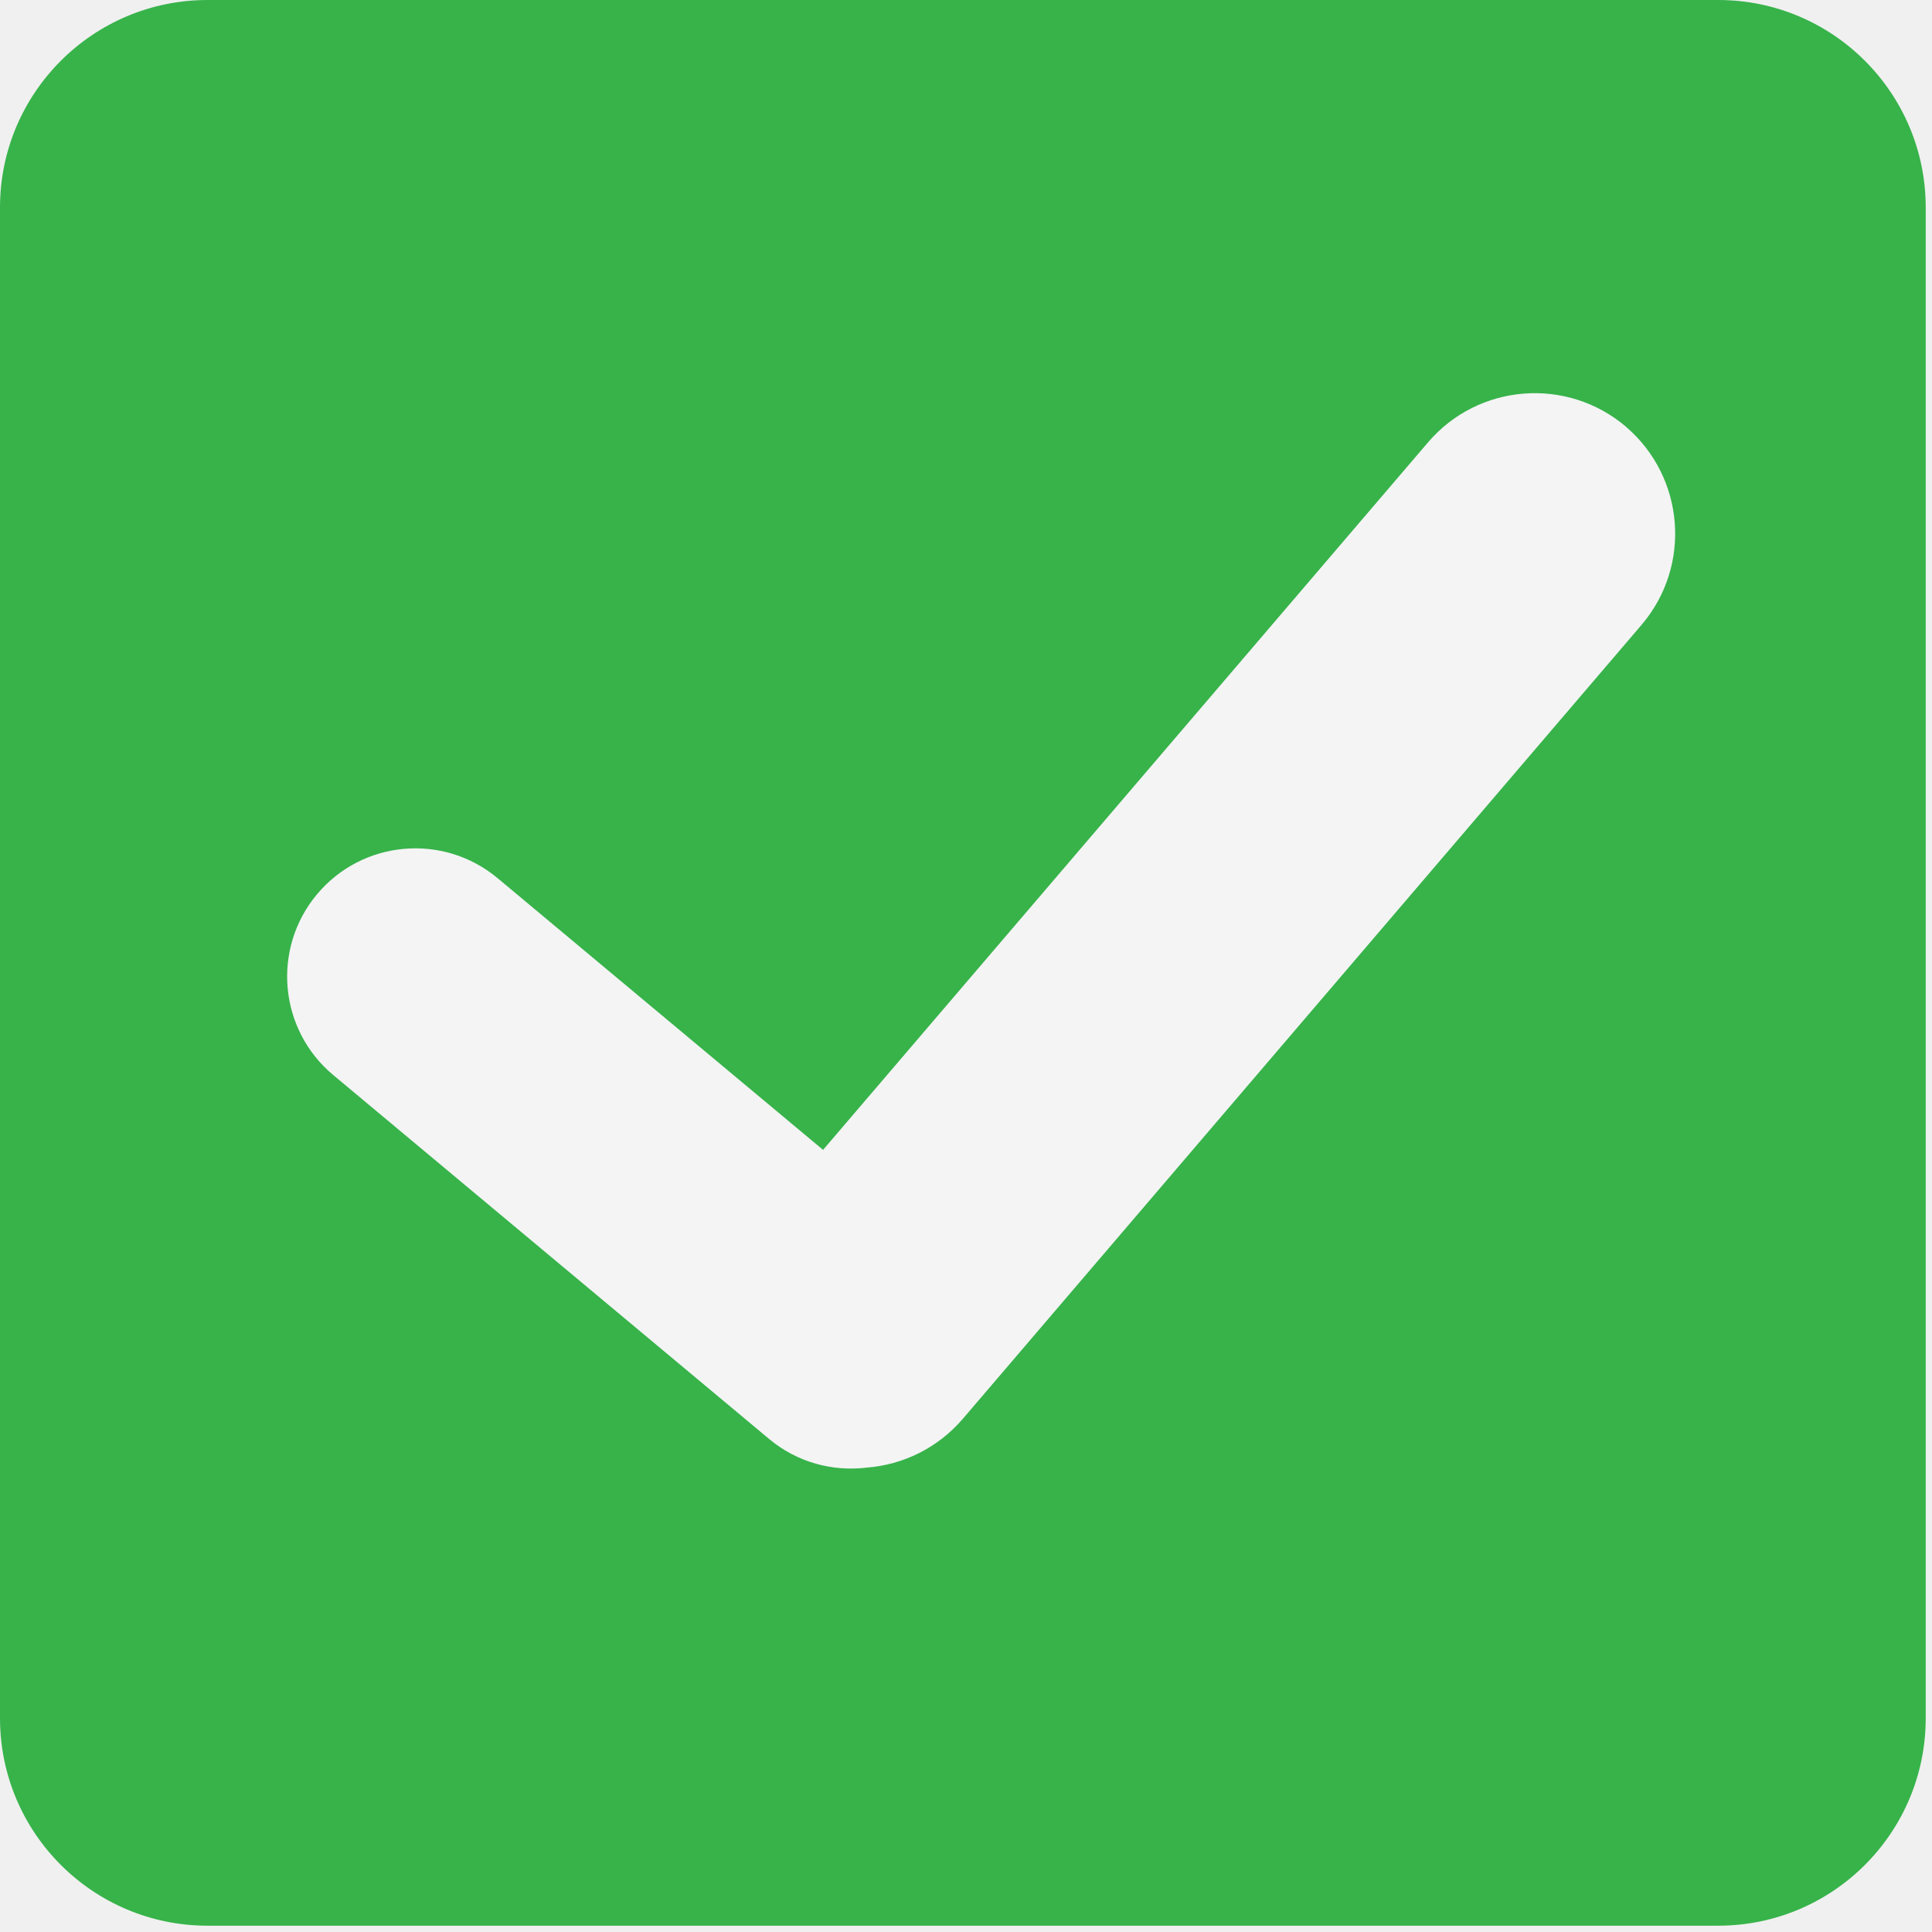
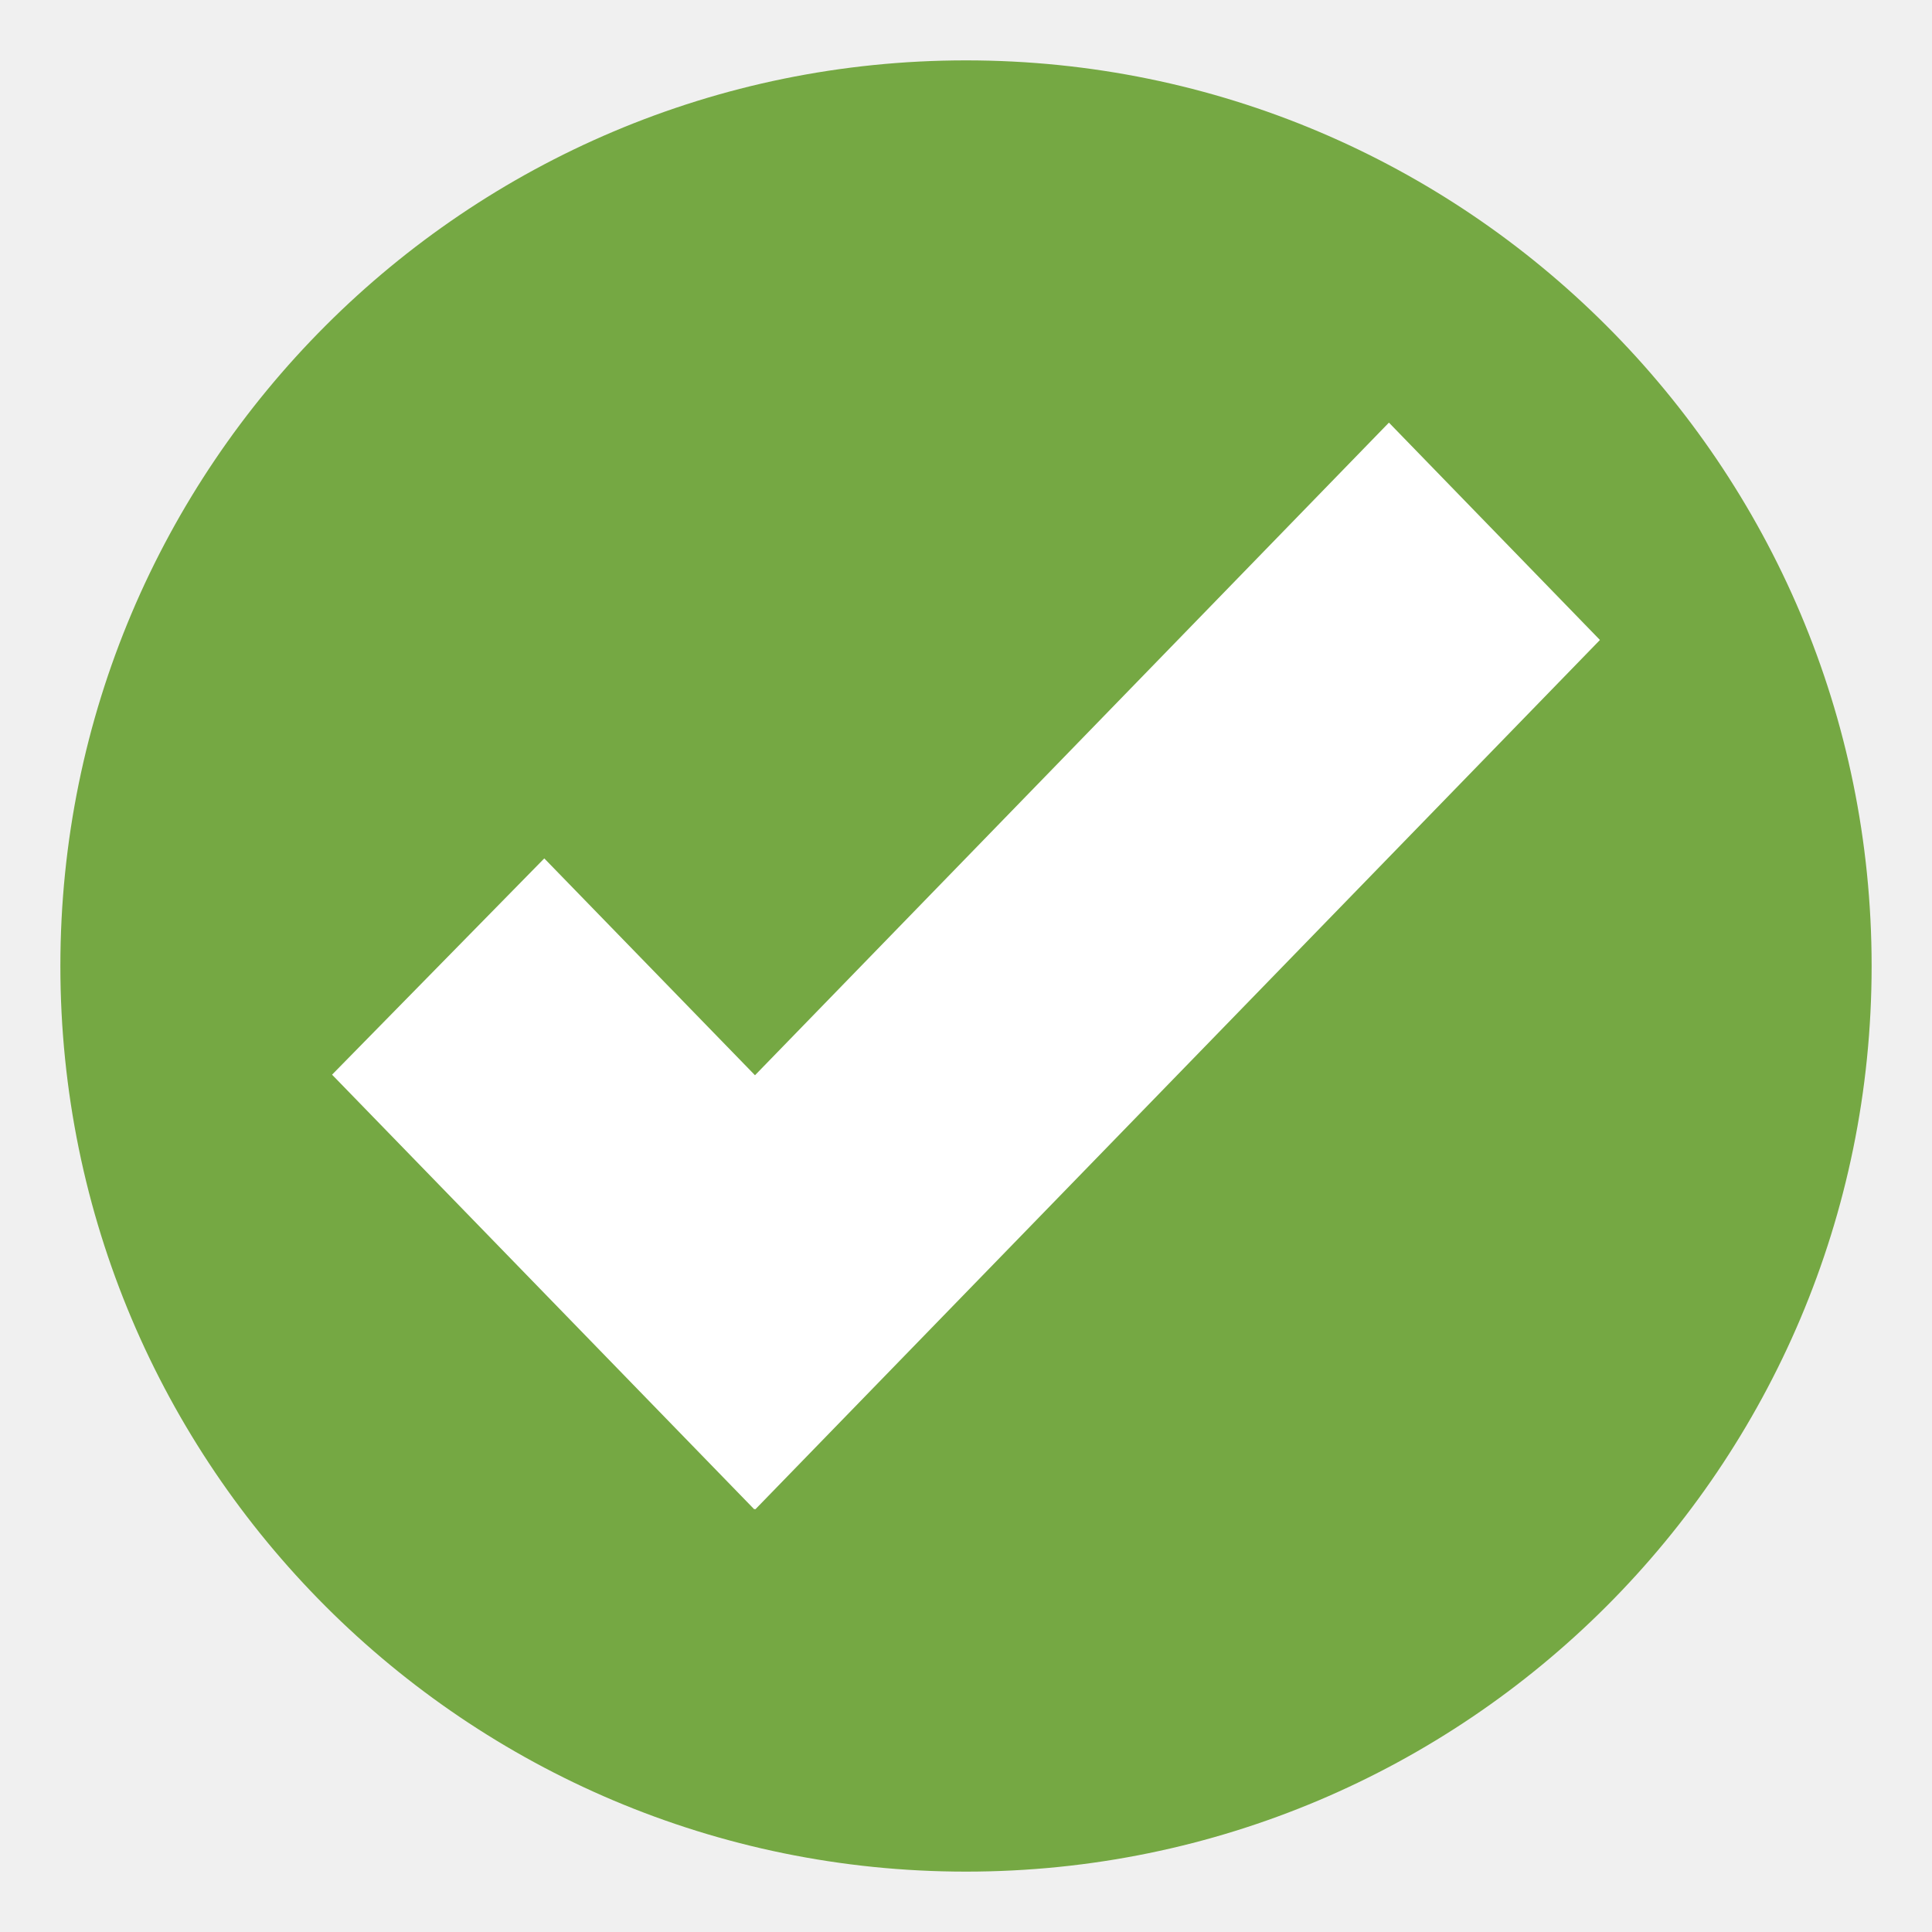
- <svg xmlns="http://www.w3.org/2000/svg" enable-background="new 0 0 64 64" viewBox="0 0 64 64">
-   <path d="M63.792,56.915c0,3.798-3.079,6.876-6.875,6.876H6.875C3.08,63.791,0,60.713,0,56.915V6.875   C0,3.08,3.08,0,6.875,0h50.042c3.796,0,6.875,3.08,6.875,6.875V56.915z" fill="#37b34a" />
-   <path d="m53.867 14.14c-1.956-1.669-4.894-1.439-6.562.514l-20.04 23.437-10.781-9c-1.802-1.505-4.482-1.264-5.985.536-1.504 1.8-1.262 4.48.538 5.983l14.444 12.06c.938.783 2.111 1.083 3.235.946 1.188-.093 2.341-.639 3.179-1.616l22.483-26.3c1.668-1.954 1.436-4.891-.515-6.562" fill="#f4f4f4" />
+ <svg xmlns="http://www.w3.org/2000/svg" viewBox="0 0 64 64" enable-background="new 0 0 64 64">
+   <circle fill="#75a843" cx="32" cy="32" r="30" />
+   <path fill="#fff" d="m46.01 14l-21 21.619-6.98-7.183-7.03 7.164 13.988 14.4.022-.019.01.019 27.98-28.8z" />
</svg>
